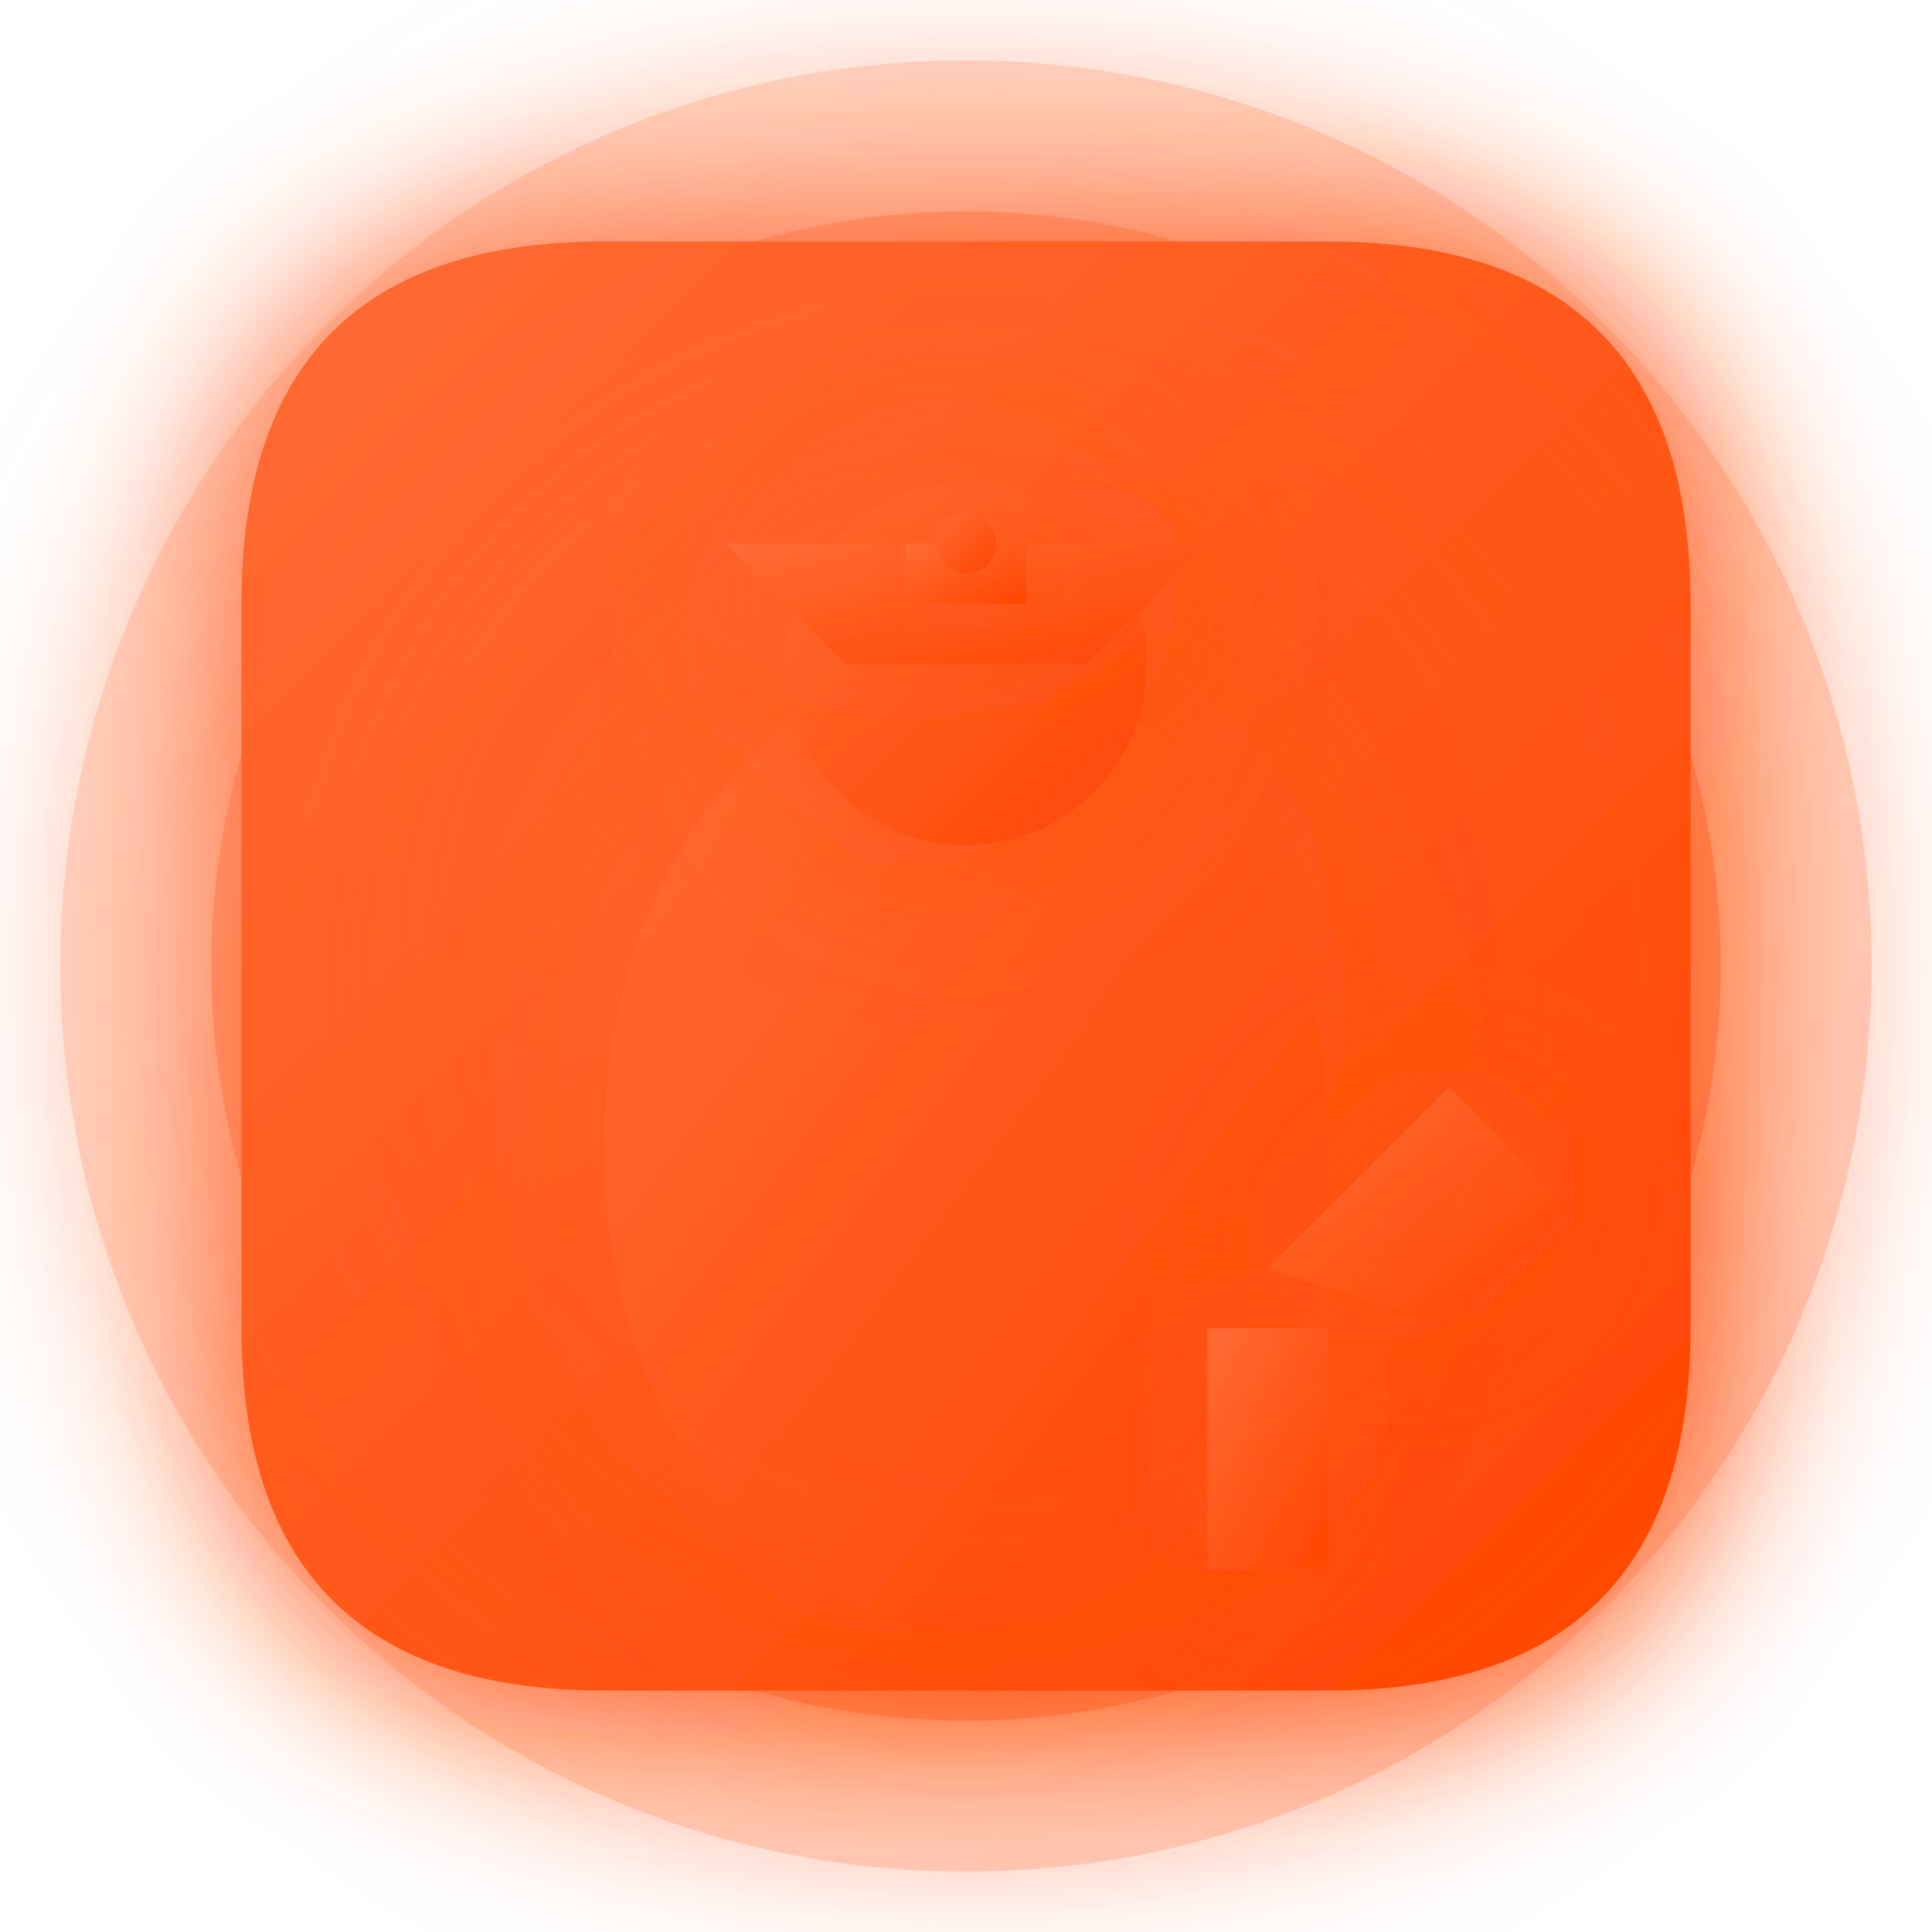
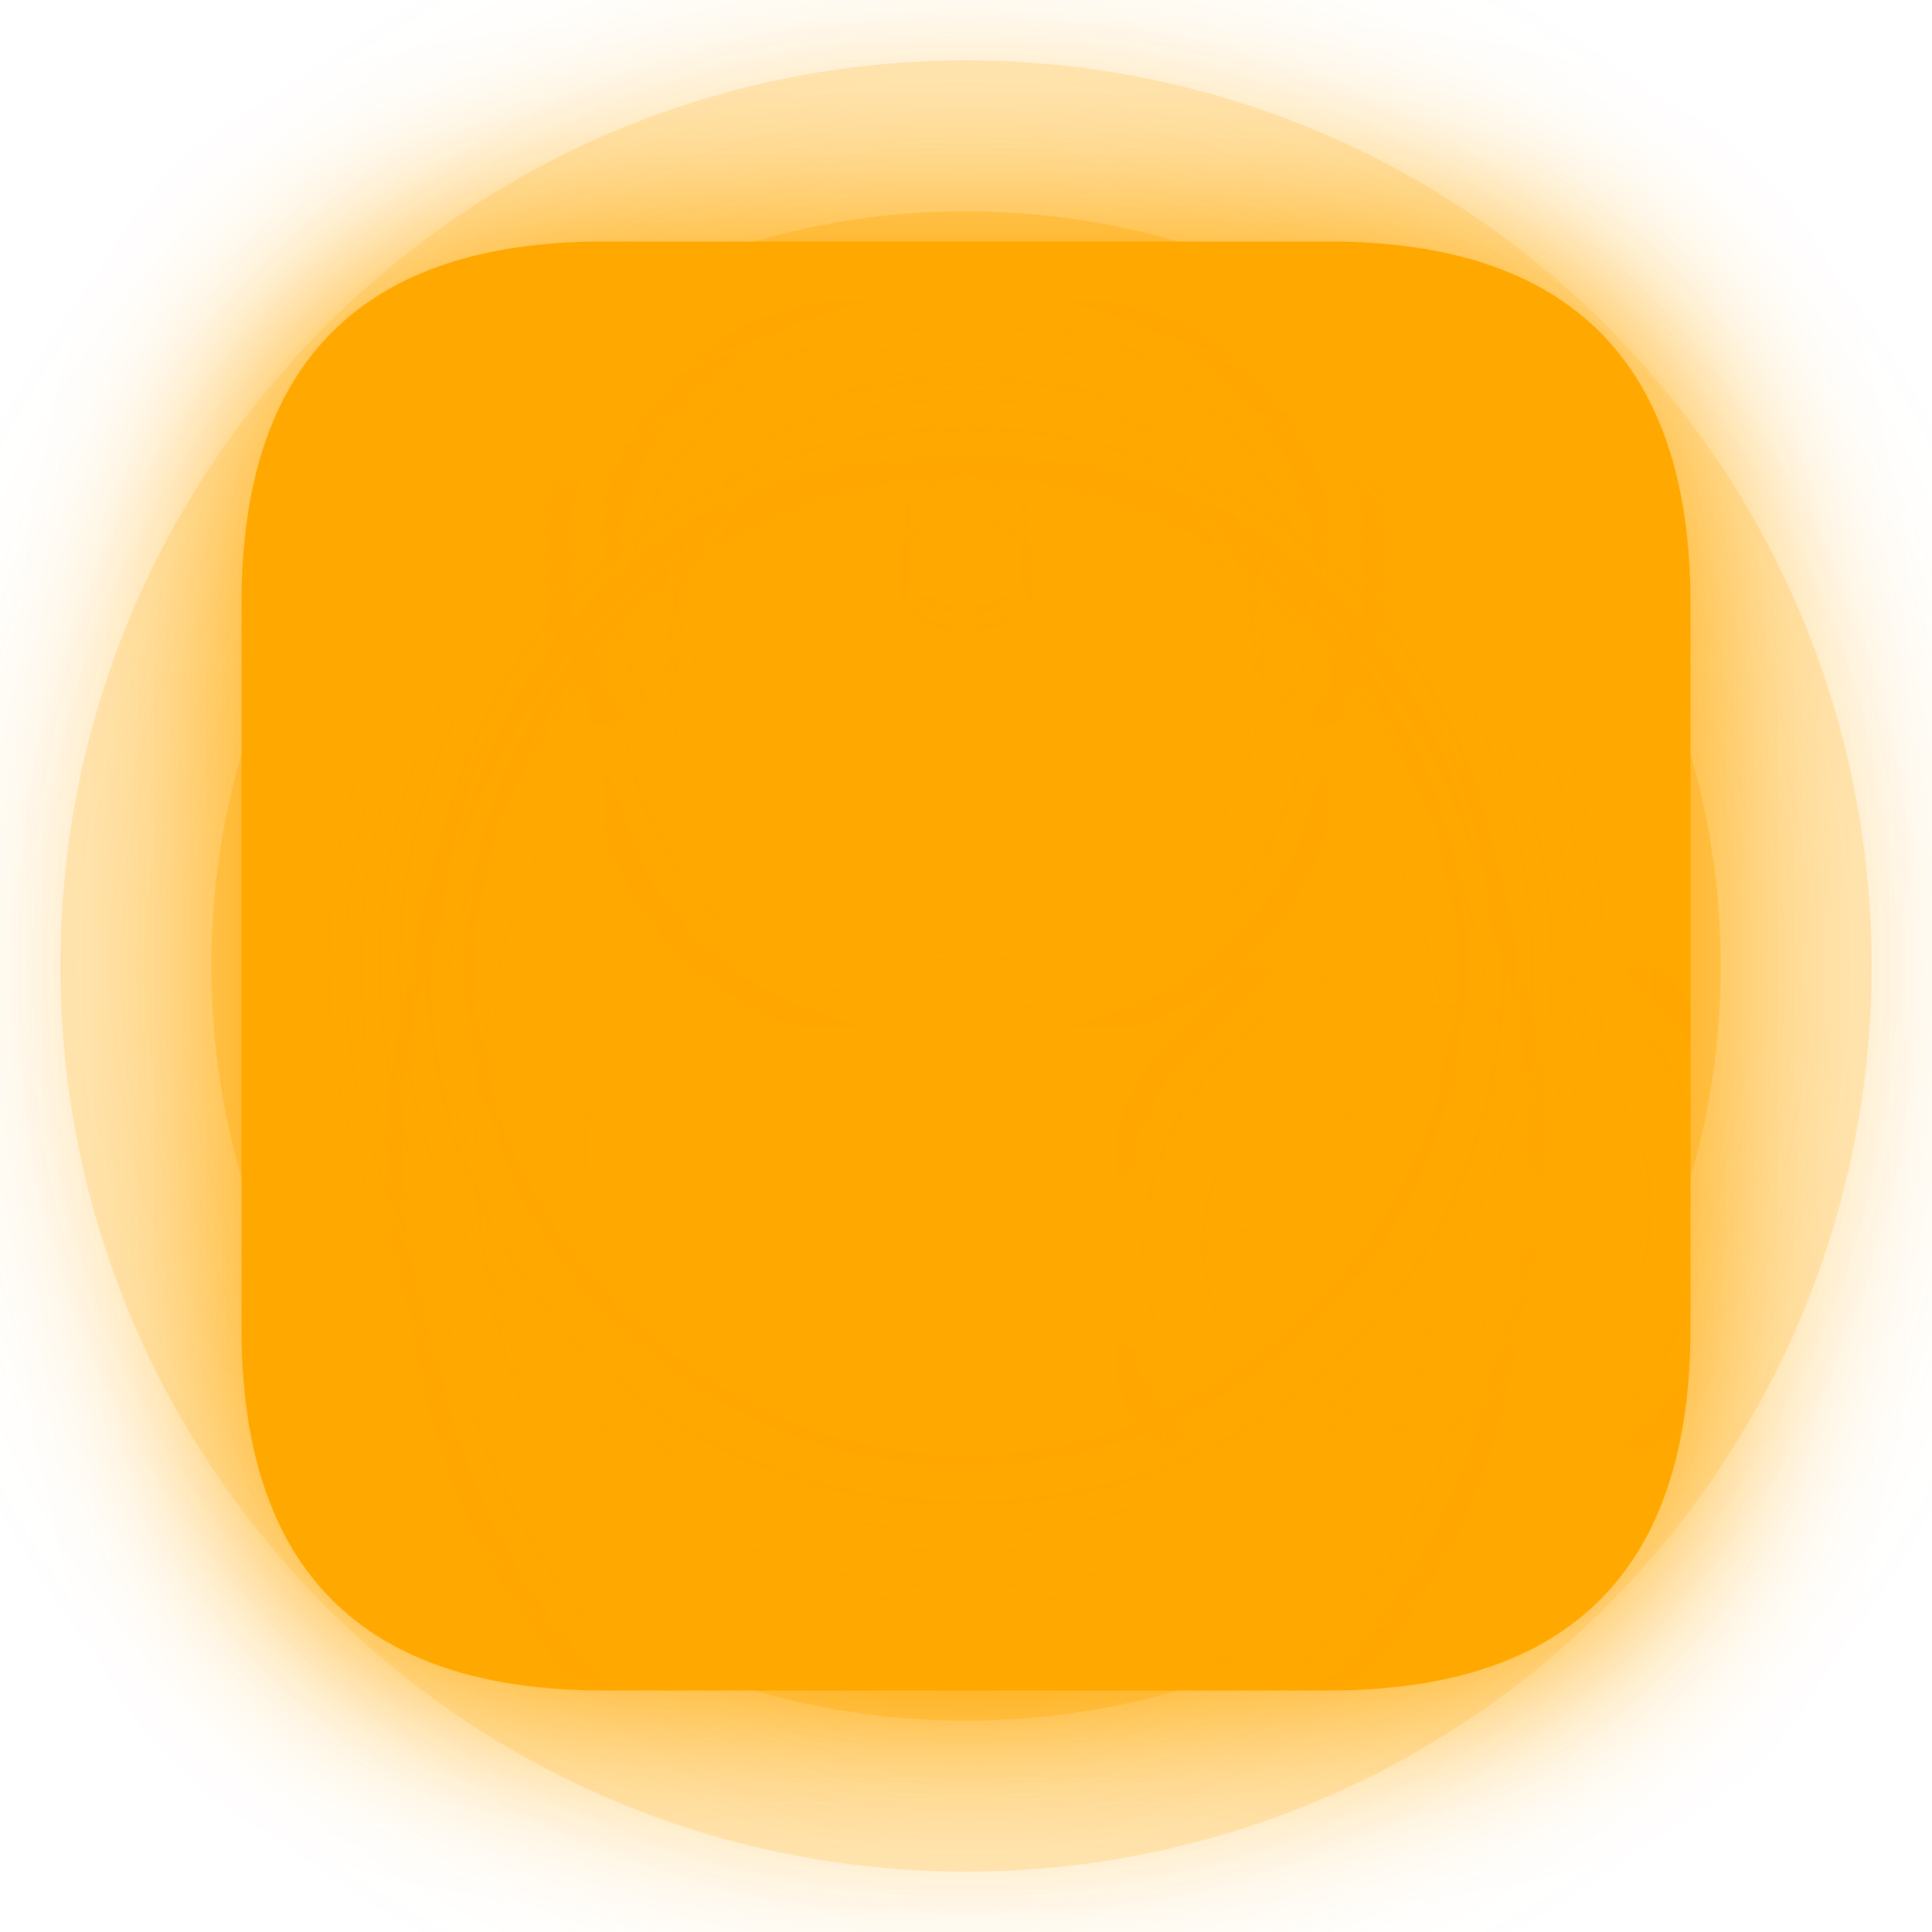
<svg xmlns="http://www.w3.org/2000/svg" viewBox="0 0 64 64" width="64" height="64">
  <defs>
    <filter id="glow" x="-50%" y="-50%" width="200%" height="200%">
      <feGaussianBlur stdDeviation="3" result="coloredBlur" />
      <feMerge>
        <feMergeNode in="coloredBlur" />
        <feMergeNode in="SourceGraphic" />
      </feMerge>
    </filter>
    <linearGradient id="orangeGradient" x1="0%" y1="0%" x2="100%" y2="100%">
-       <stop offset="0%" style="stop-color:#FF6B35;stop-opacity:1" />
-       <stop offset="100%" style="stop-color:#FF4500;stop-opacity:1" />
+       <stop offset="0%" style="stop-color:#FFA800;stop-opacity:1" />
+       <stop offset="100%" style="stop-color:#FFA800;stop-opacity:1" />
    </linearGradient>
  </defs>
  <circle cx="32" cy="32" r="30" fill="url(#orangeGradient)" filter="url(#glow)" opacity="0.3" />
  <path d="M8 20 Q8 8 20 8 L44 8 Q56 8 56 20 L56 44 Q56 56 44 56 L20 56 Q8 56 8 44 Z" fill="url(#orangeGradient)" filter="url(#glow)" rx="8" />
  <ellipse cx="32" cy="38" rx="12" ry="16" fill="url(#orangeGradient)" filter="url(#glow)" />
  <circle cx="32" cy="22" r="6" fill="url(#orangeGradient)" filter="url(#glow)" />
  <path d="M24 18 L40 18 L36 22 L28 22 Z" fill="url(#orangeGradient)" filter="url(#glow)" />
  <rect x="30" y="18" width="4" height="2" fill="url(#orangeGradient)" filter="url(#glow)" />
  <circle cx="32" cy="18" r="1" fill="url(#orangeGradient)" filter="url(#glow)" />
  <path d="M42 42 L48 36 L52 40 L48 44 Z" fill="url(#orangeGradient)" filter="url(#glow)" />
  <path d="M44 44 L44 52 L40 52 L40 44 Z" fill="url(#orangeGradient)" filter="url(#glow)" />
  <circle cx="32" cy="32" r="24" fill="none" stroke="url(#orangeGradient)" stroke-width="2" opacity="0.4" filter="url(#glow)" />
</svg>
